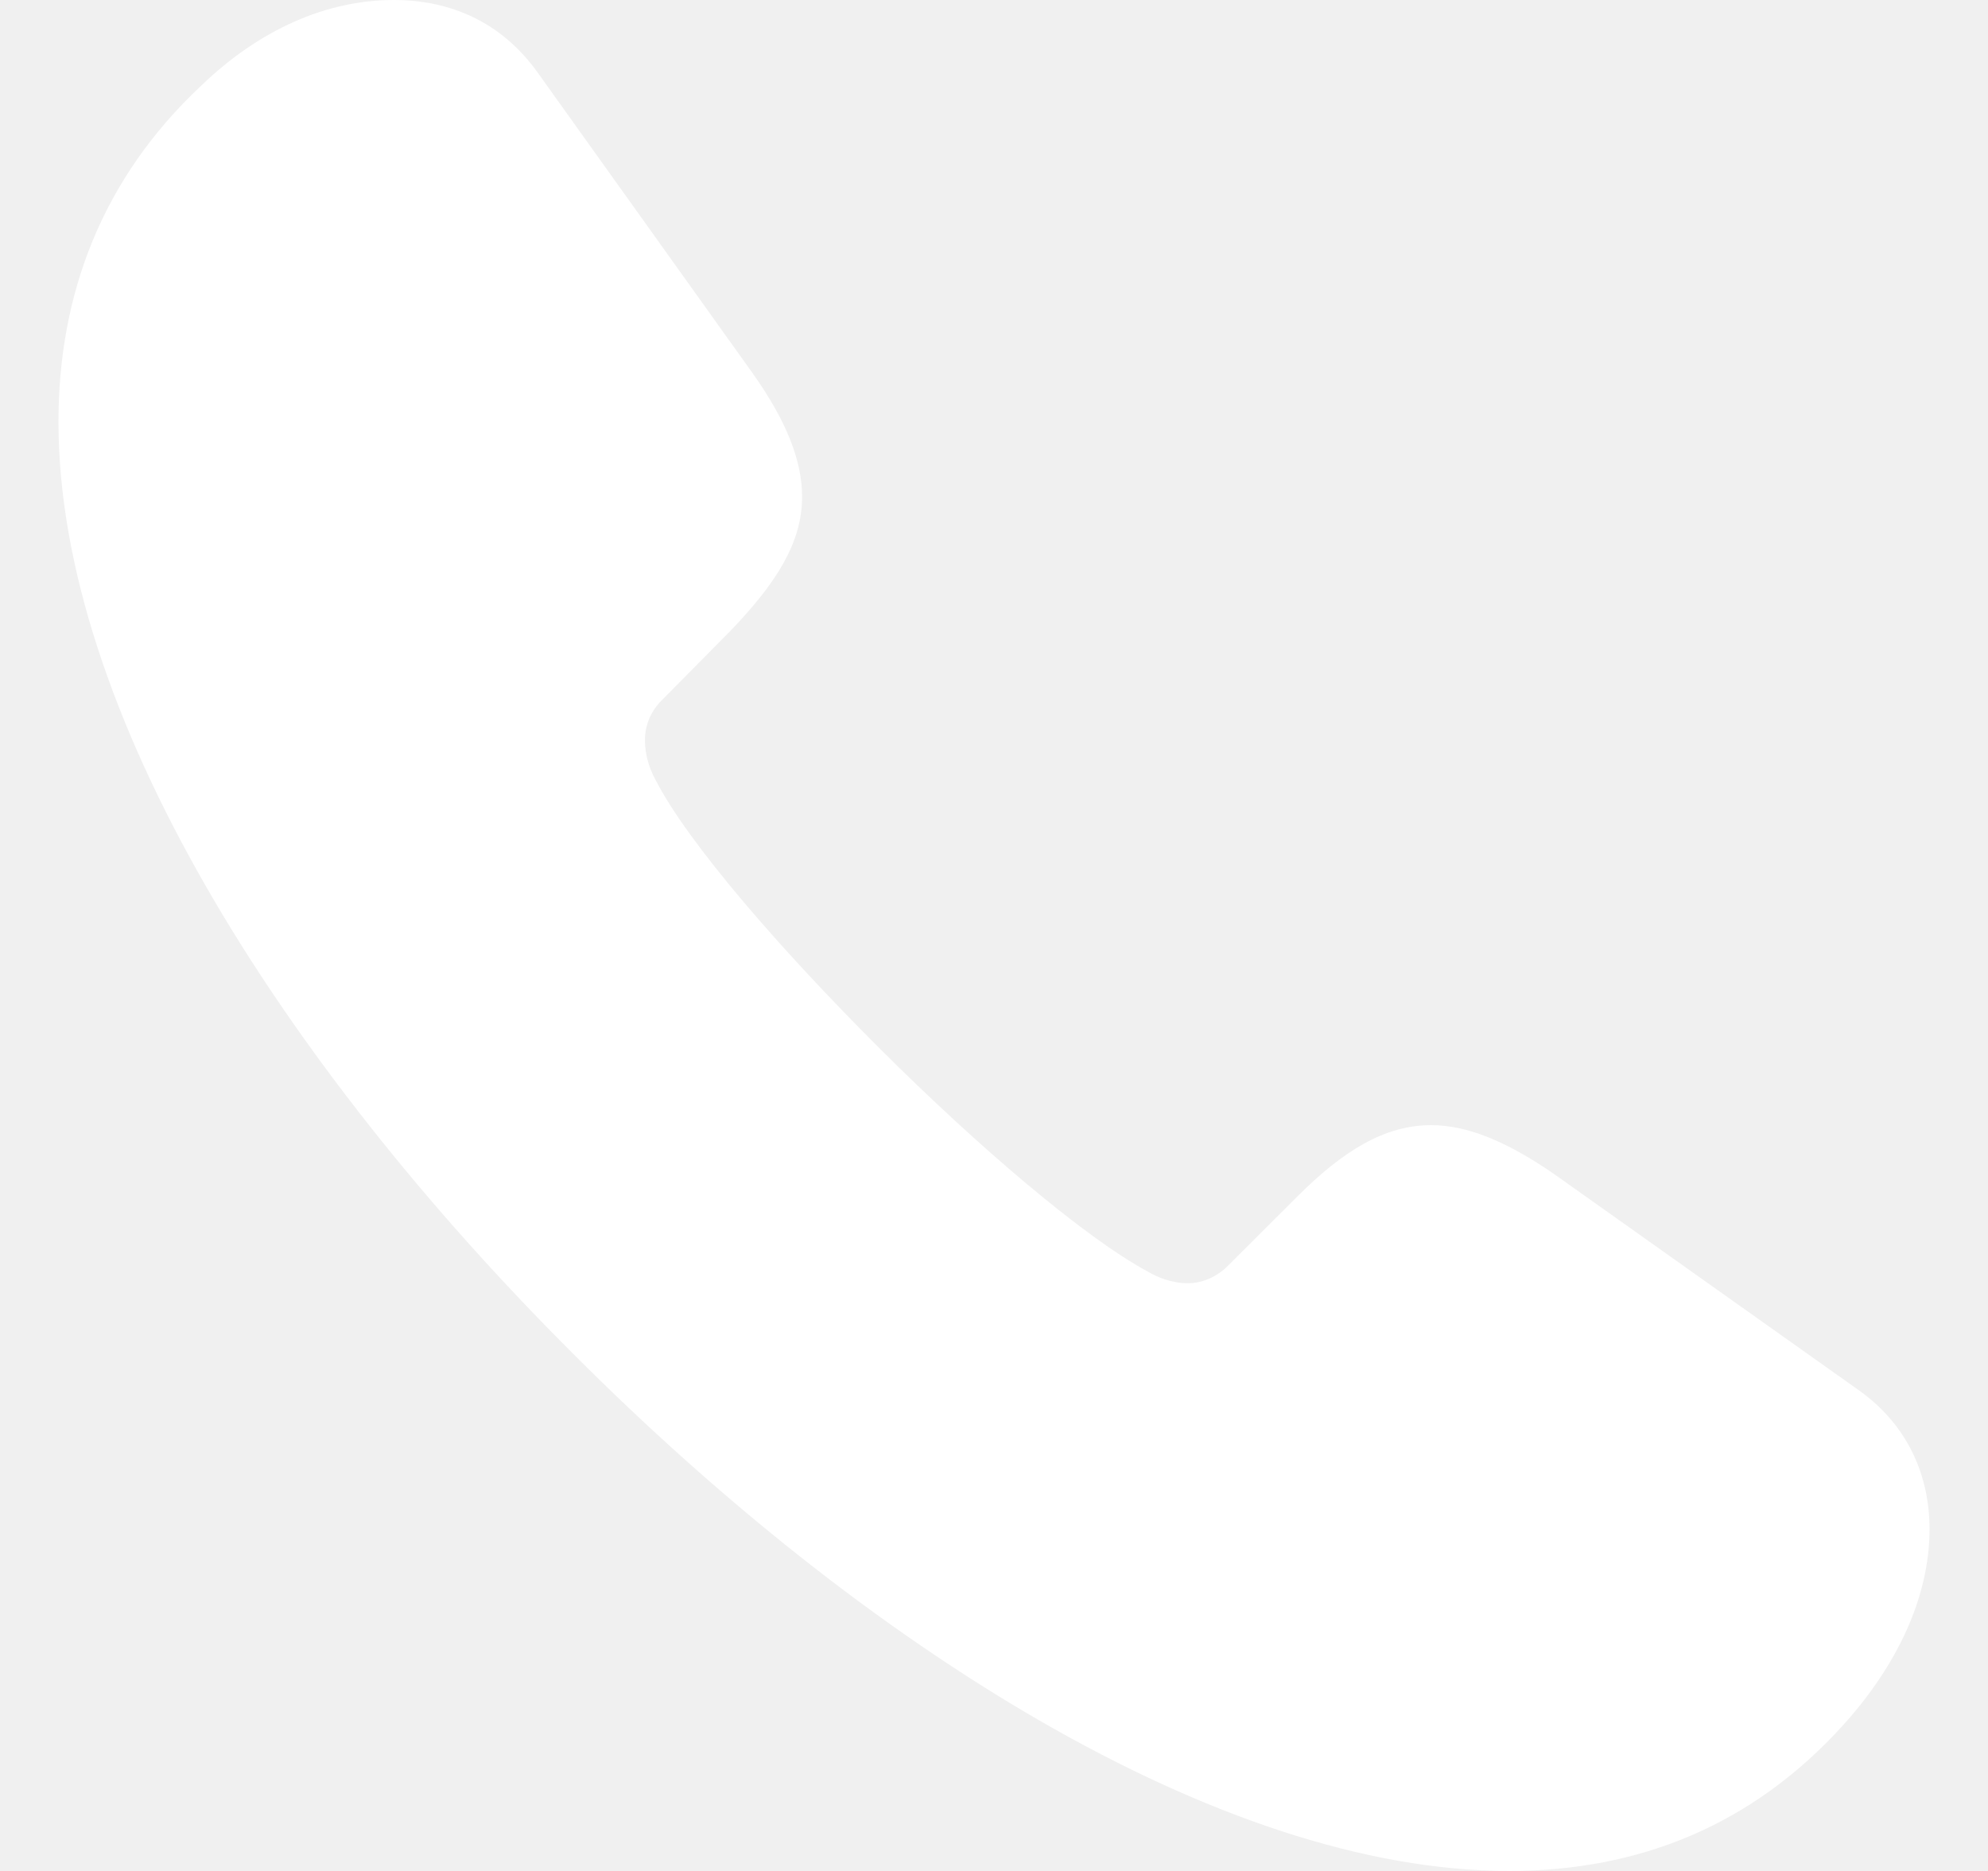
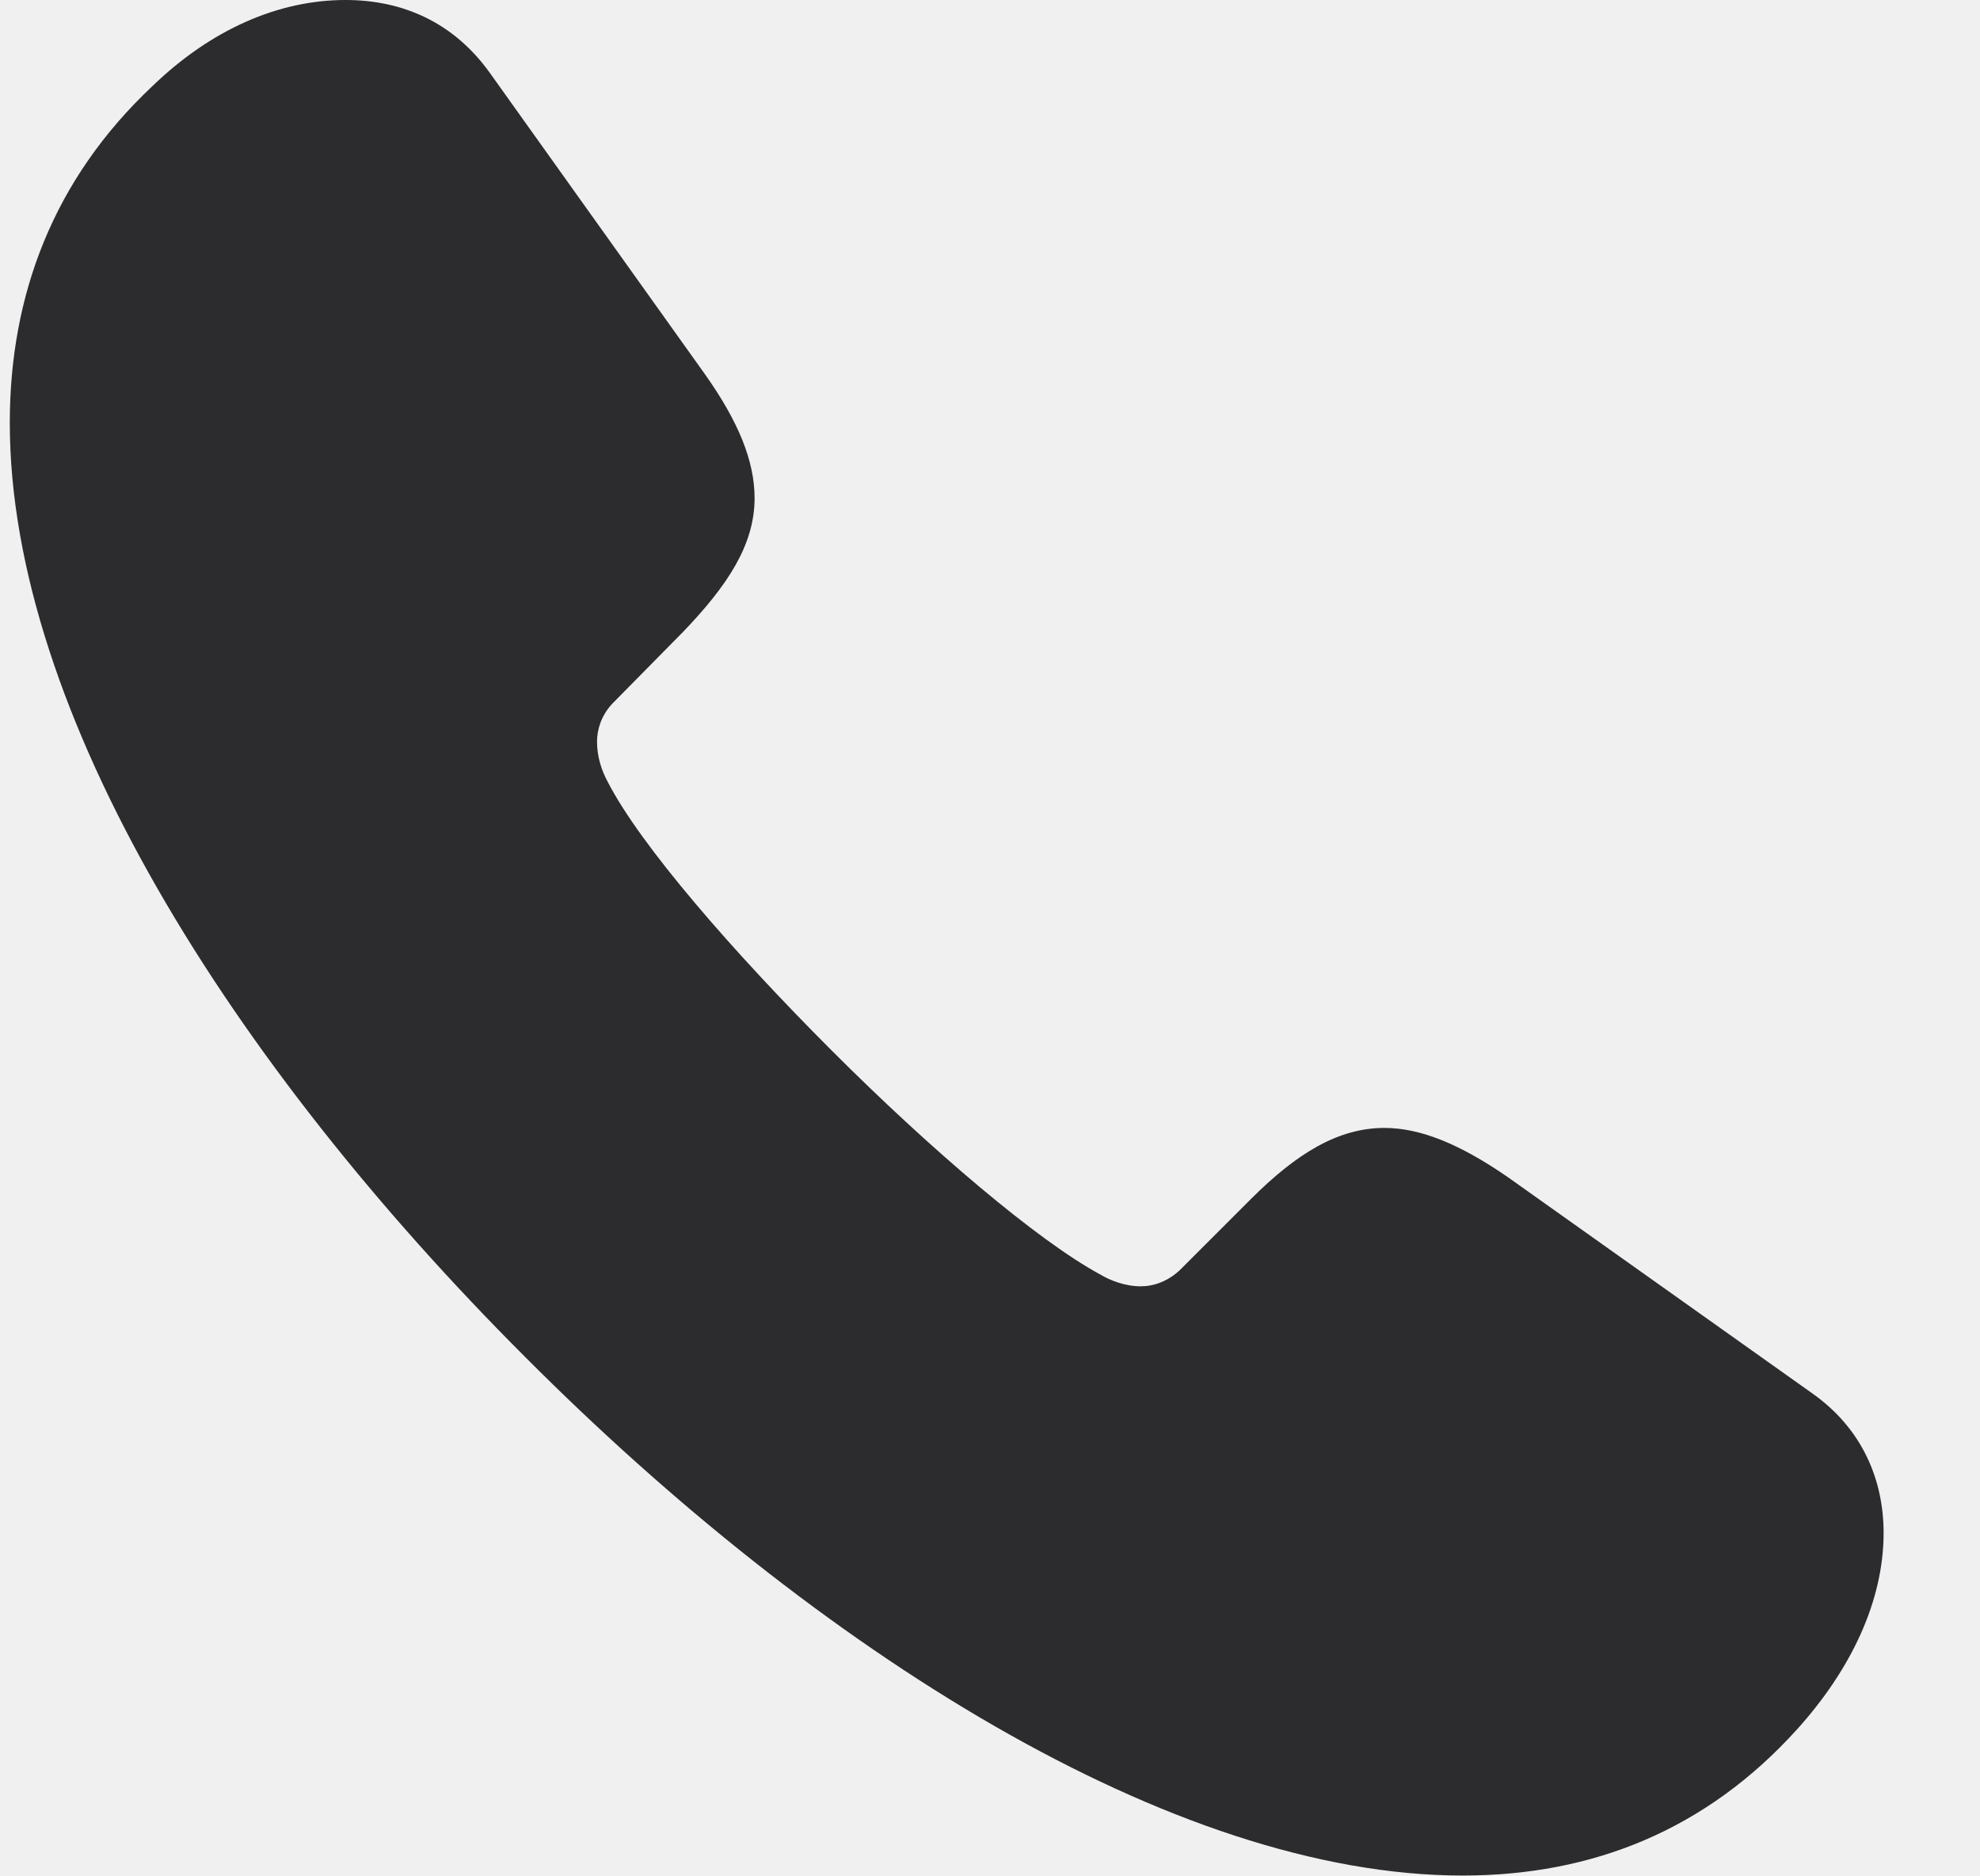
- <svg xmlns="http://www.w3.org/2000/svg" width="17" height="16" viewBox="0 0 17 16" fill="none">
-   <path d="M4.897 11.573C7.392 14.074 10.428 16 12.906 16C14.014 16 14.986 15.611 15.764 14.75C16.221 14.243 16.5 13.66 16.5 13.077C16.5 12.629 16.322 12.19 15.891 11.886L13.295 10.044C12.881 9.757 12.542 9.622 12.238 9.622C11.84 9.622 11.485 9.842 11.096 10.23L10.487 10.838C10.386 10.931 10.267 10.974 10.158 10.974C10.022 10.974 9.895 10.923 9.811 10.872C9.278 10.585 8.365 9.808 7.519 8.963C6.673 8.118 5.887 7.214 5.608 6.674C5.557 6.581 5.515 6.463 5.515 6.327C5.515 6.226 5.549 6.108 5.642 6.006L6.251 5.39C6.631 4.993 6.859 4.646 6.859 4.249C6.859 3.937 6.724 3.599 6.437 3.193L4.601 0.625C4.289 0.186 3.849 0 3.367 0C2.792 0 2.217 0.253 1.718 0.735C0.872 1.529 0.5 2.517 0.5 3.607C0.5 6.082 2.403 9.081 4.897 11.573Z" fill="white" />
+ <svg xmlns="http://www.w3.org/2000/svg" width="19" height="18" viewBox="0 0 19 18" fill="none">
+   <path d="M5.036 13.02C7.839 15.833 11.251 18 14.036 18C15.281 18 16.374 17.563 17.248 16.593C17.761 16.023 18.075 15.367 18.075 14.712C18.075 14.208 17.875 13.714 17.39 13.372L14.473 11.3C14.007 10.977 13.627 10.825 13.285 10.825C12.838 10.825 12.439 11.072 12.002 11.509L11.318 12.193C11.204 12.298 11.071 12.345 10.947 12.345C10.795 12.345 10.652 12.288 10.557 12.231C9.959 11.908 8.932 11.034 7.982 10.083C7.032 9.133 6.148 8.116 5.834 7.508C5.777 7.403 5.729 7.27 5.729 7.118C5.729 7.004 5.768 6.871 5.872 6.757L6.556 6.063C6.984 5.617 7.241 5.227 7.241 4.78C7.241 4.429 7.089 4.049 6.765 3.592L4.703 0.703C4.351 0.209 3.857 -3.05176e-05 3.316 -3.05176e-05C2.669 -3.05176e-05 2.023 0.285 1.462 0.827C0.512 1.72 0.094 2.832 0.094 4.058C0.094 6.843 2.232 10.216 5.036 13.02Z" fill="#2C2C2E" />
</svg>
